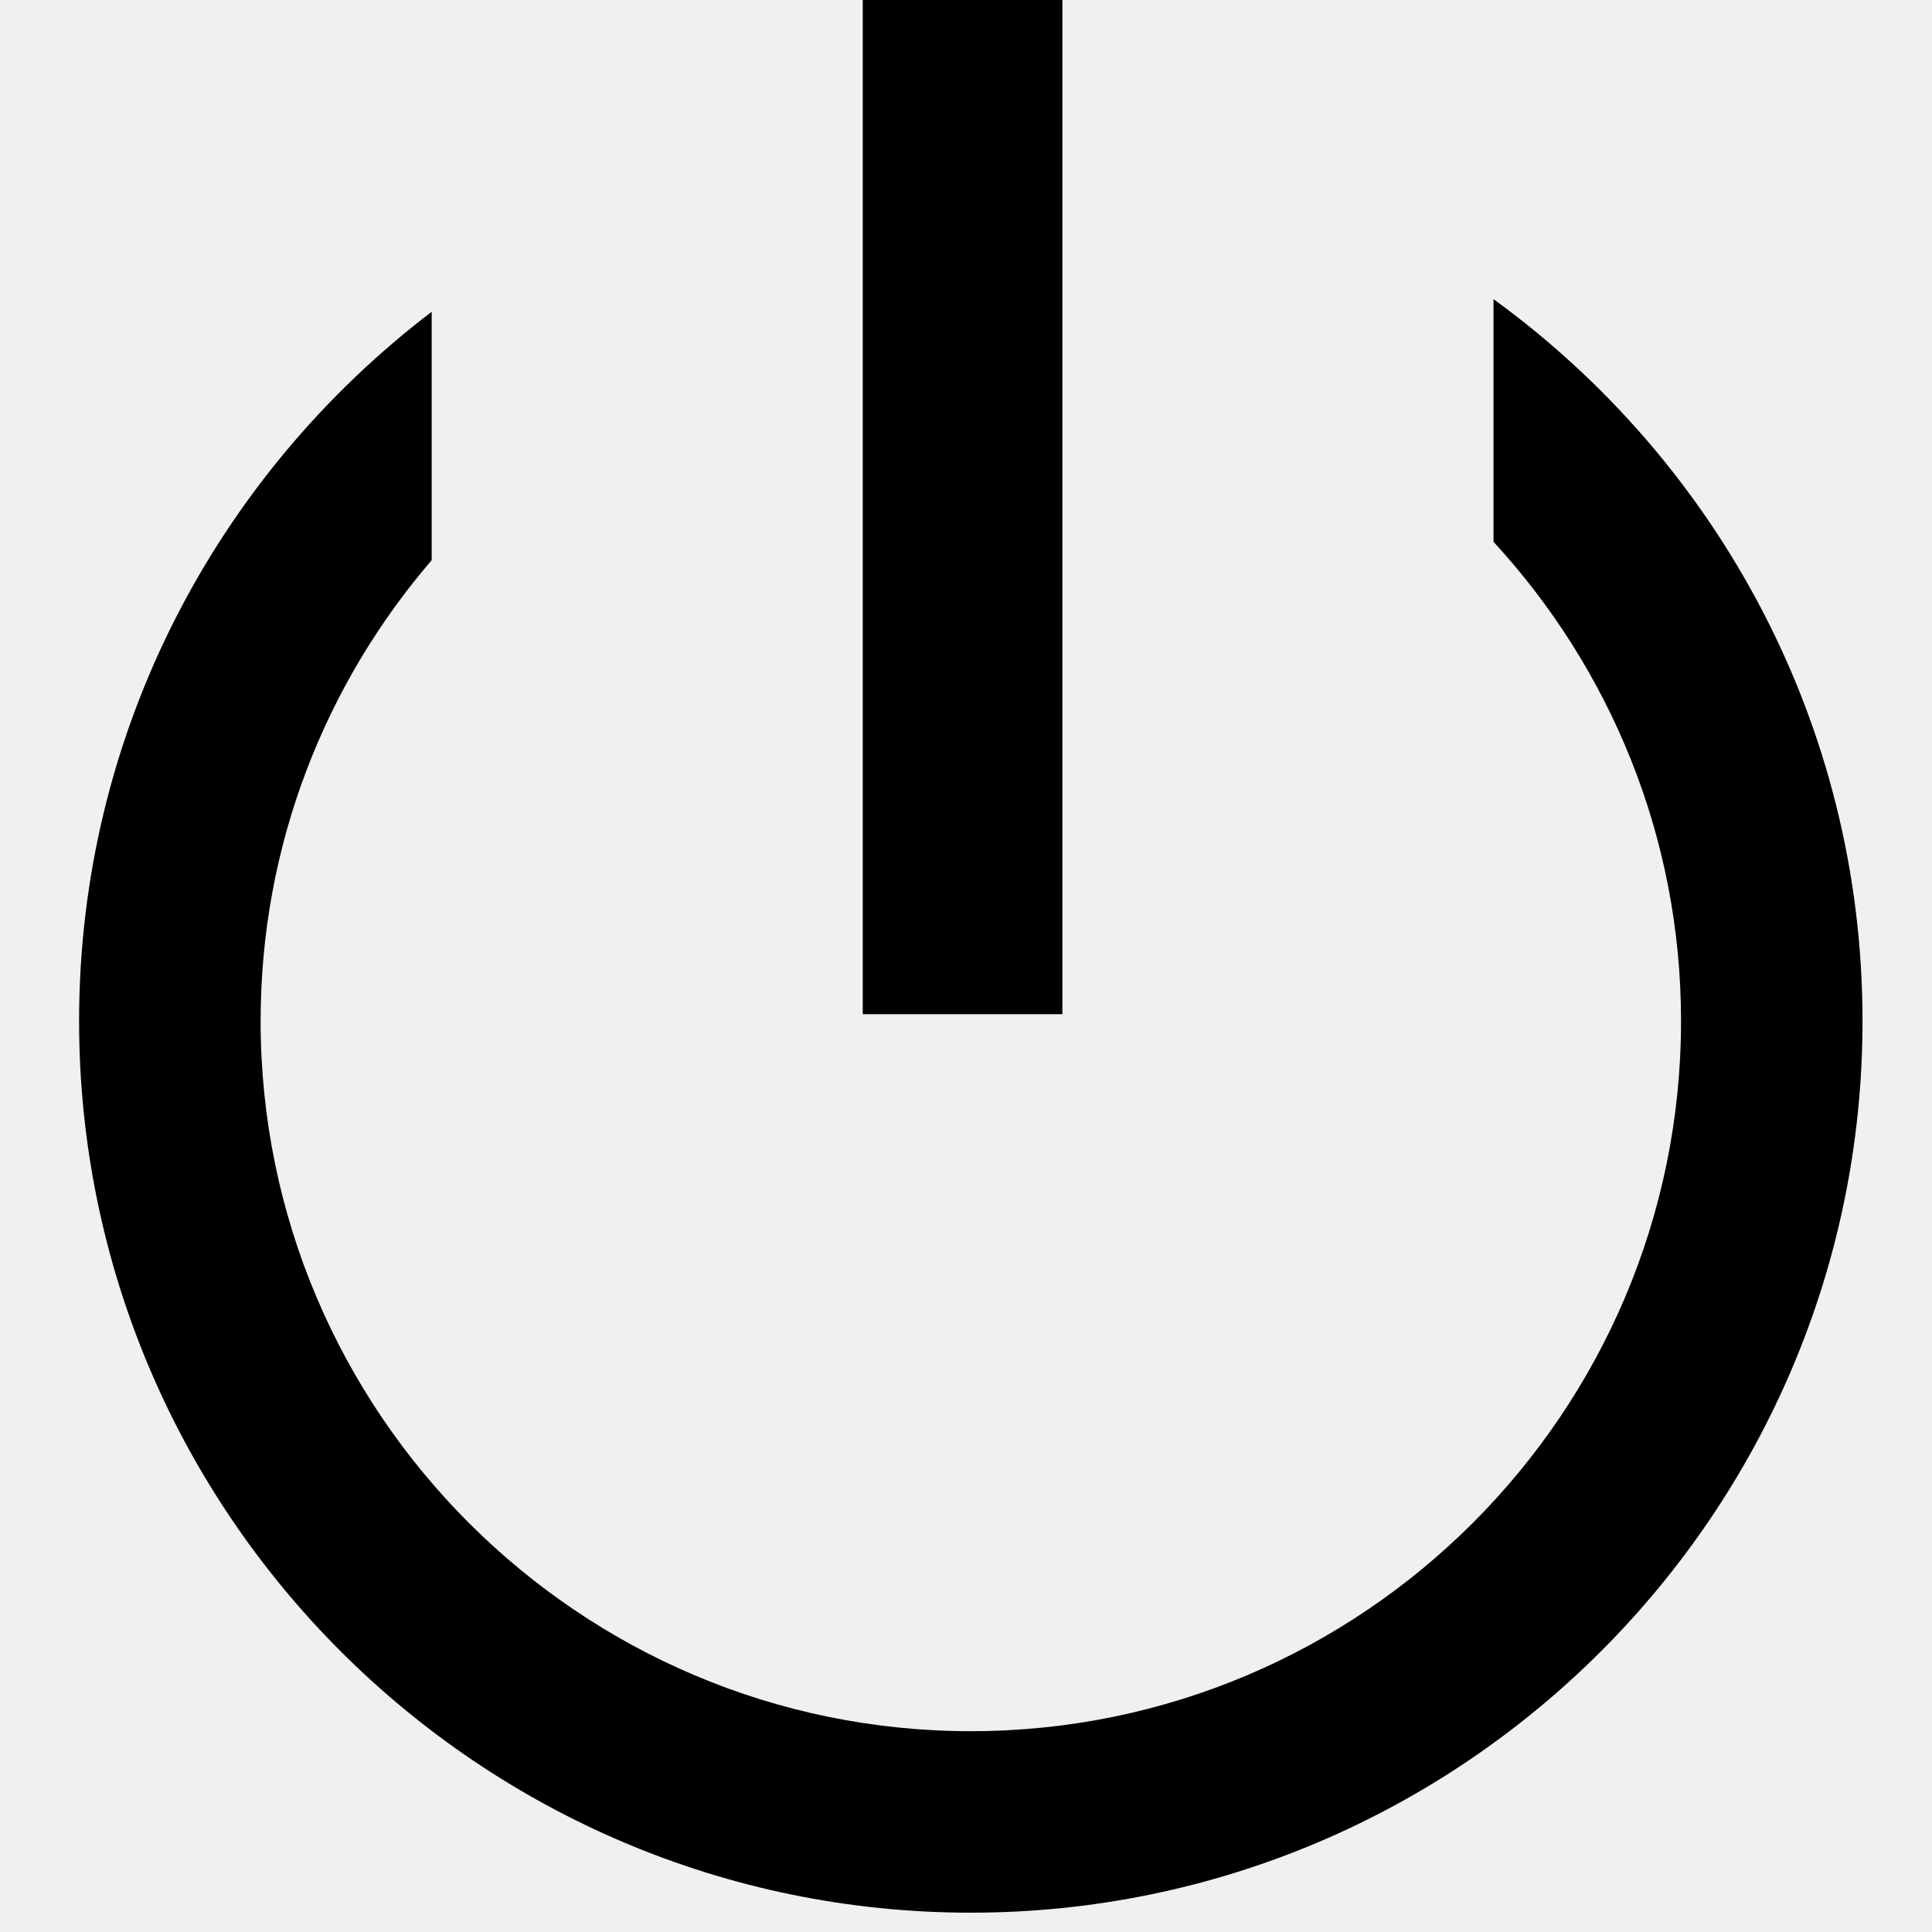
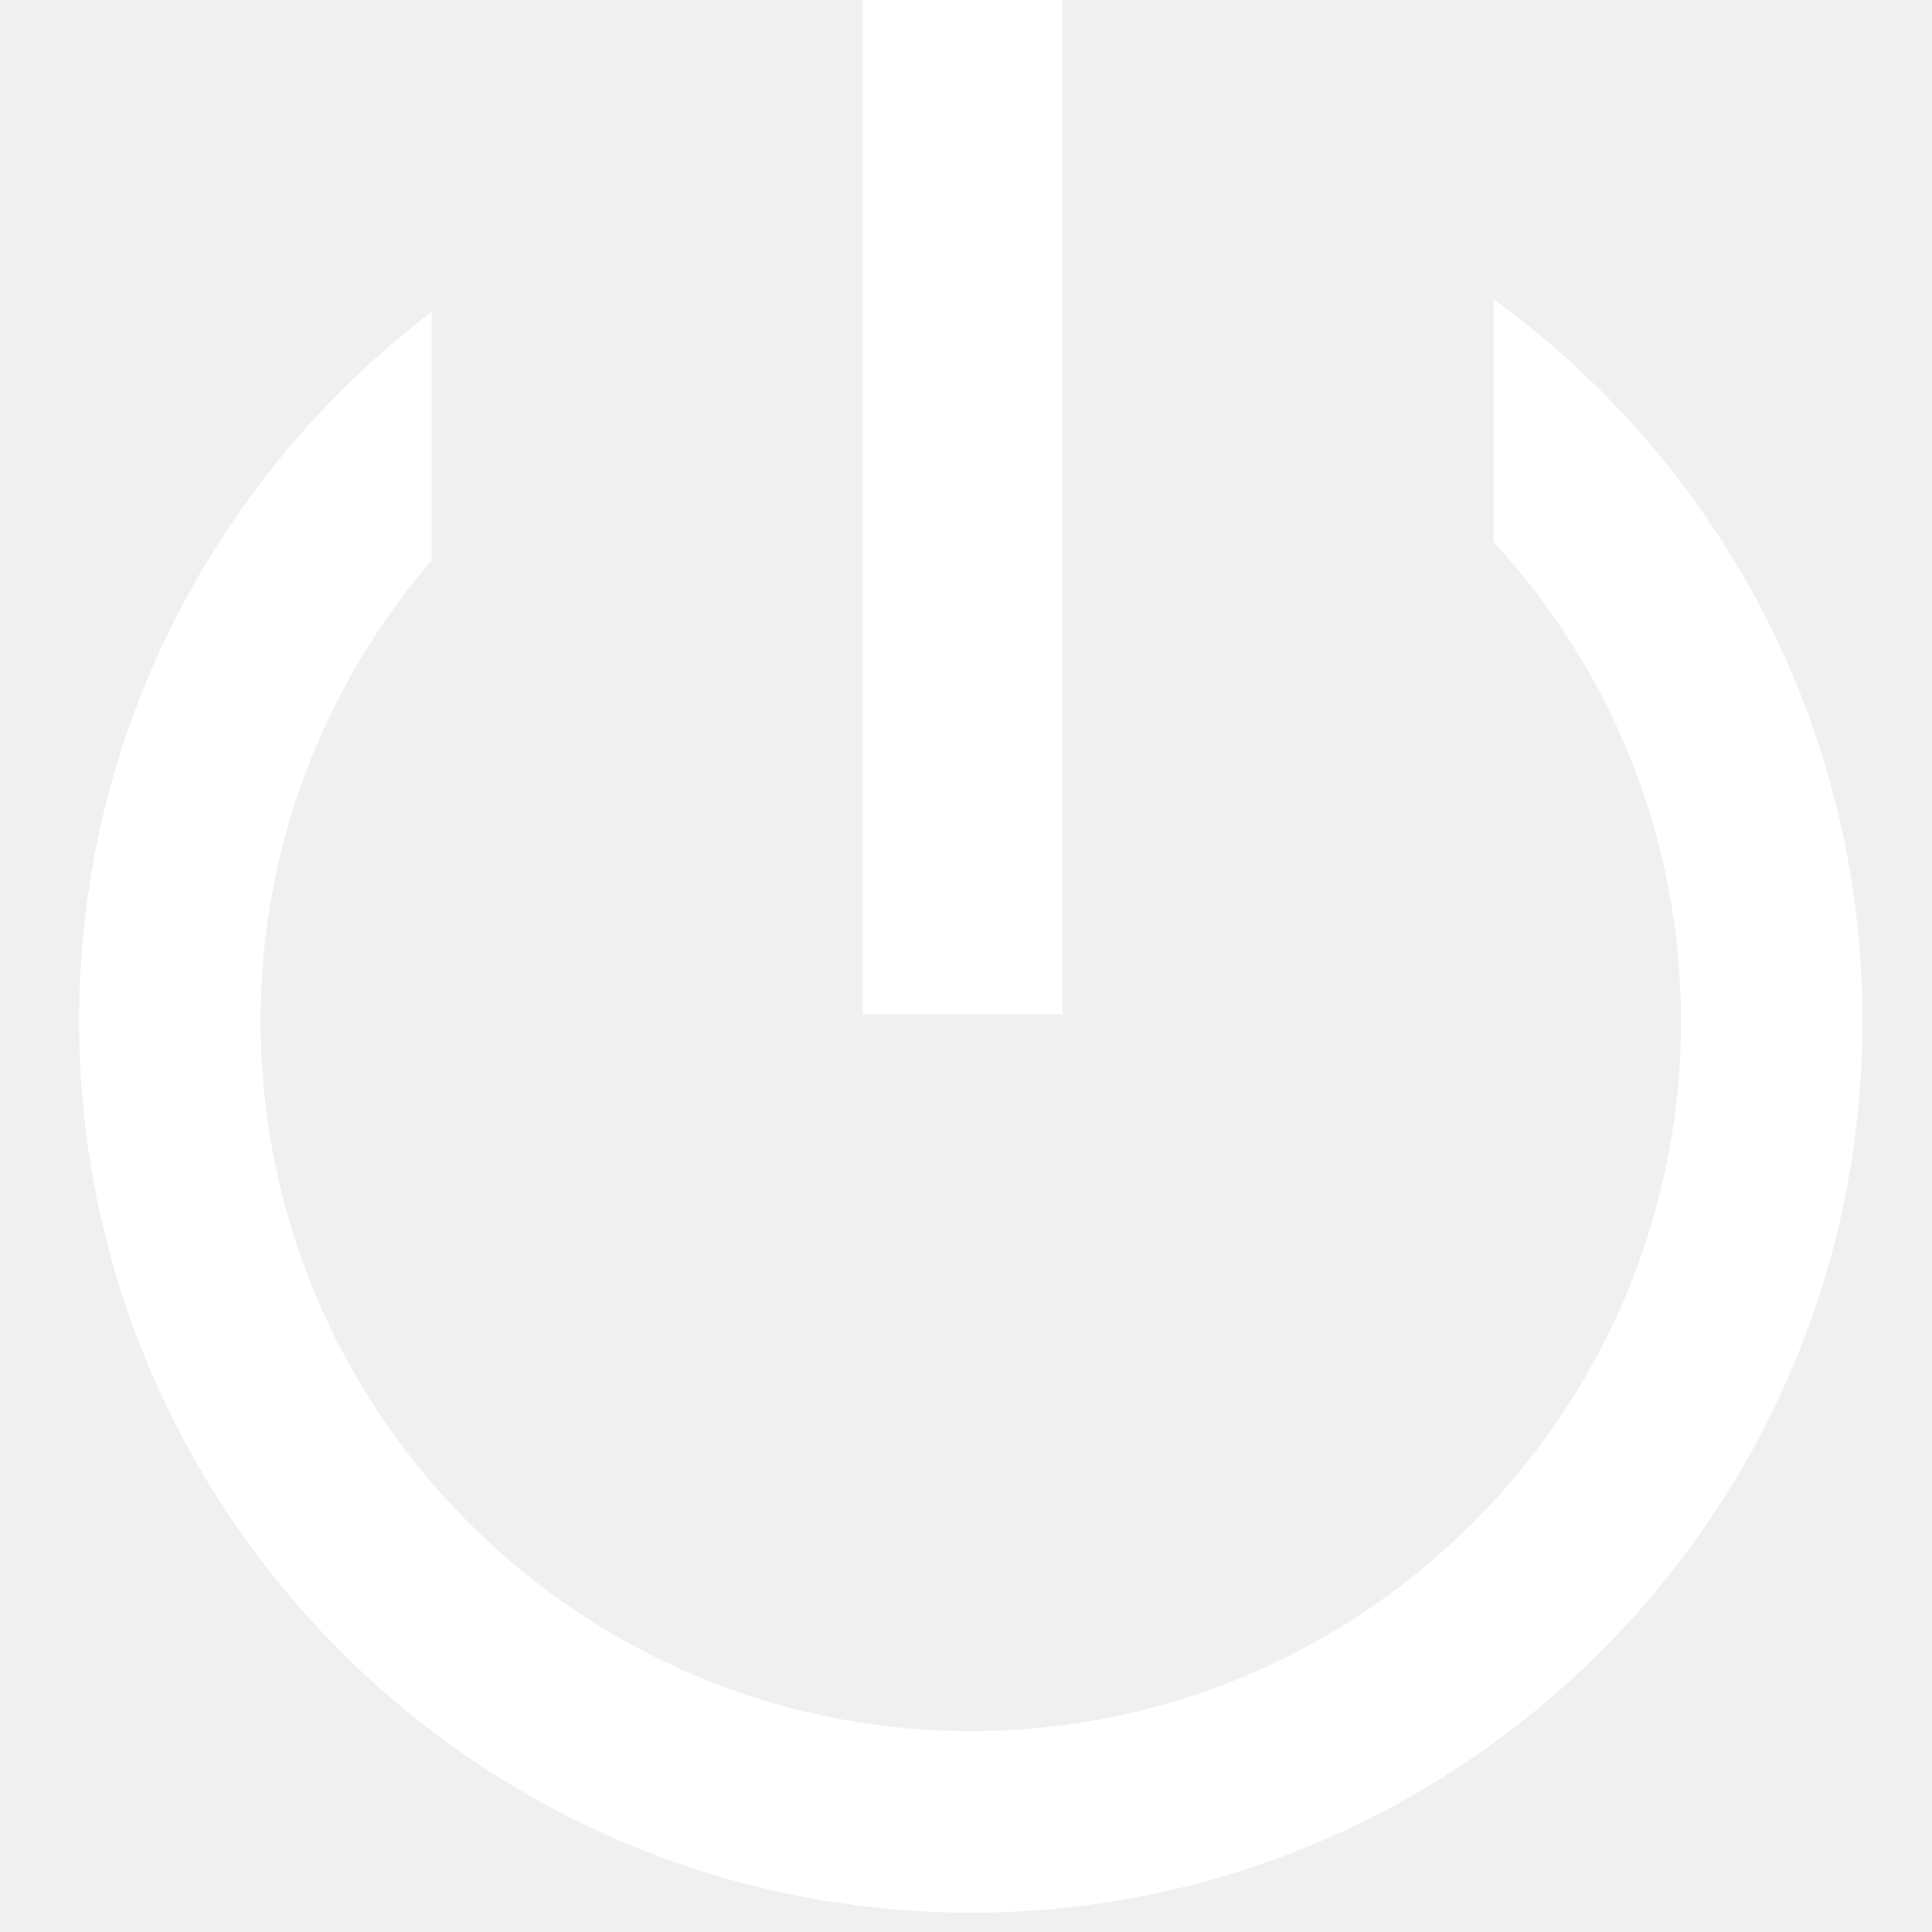
<svg xmlns="http://www.w3.org/2000/svg" version="1.1" id="Layer_1" x="0px" y="0px" width="50px" height="50px" viewBox="0 0 50 50" enable-background="new 0 0 50 50" xml:space="preserve">
-   <path d="M38.652,7.742v6.28c3.007,3.269,4.853,7.618,4.853,12.401c0,10.135-8.245,18.38-18.38,18.38  c-10.134,0-18.38-8.245-18.38-18.38c0-4.554,1.671-8.717,4.427-11.926V8.069c-5.538,4.218-9.125,10.87-9.125,18.354  c0,12.725,10.352,23.077,23.078,23.077s23.077-10.353,23.077-23.077C48.202,18.747,44.434,11.938,38.652,7.742z" />
+   <path fill="#FFFFFF" d="M38.652,7.742v6.28c3.007,3.269,4.853,7.618,4.853,12.401c0,10.136-8.245,18.38-18.38,18.38  c-10.134,0-18.38-8.244-18.38-18.38c0-4.554,1.671-8.717,4.427-11.926V8.069c-5.538,4.218-9.125,10.87-9.125,18.354  c0,12.726,10.352,23.077,23.078,23.077c12.727,0,23.077-10.354,23.077-23.077C48.202,18.747,44.434,11.938,38.652,7.742z" />
  <g>
-     <rect x="22.328" y="-0.749" width="5.167" height="26.996" />
+     <rect x="22.328" y="-0.749" fill="#FFFFFF" width="5.167" height="26.996" />
  </g>
</svg>
